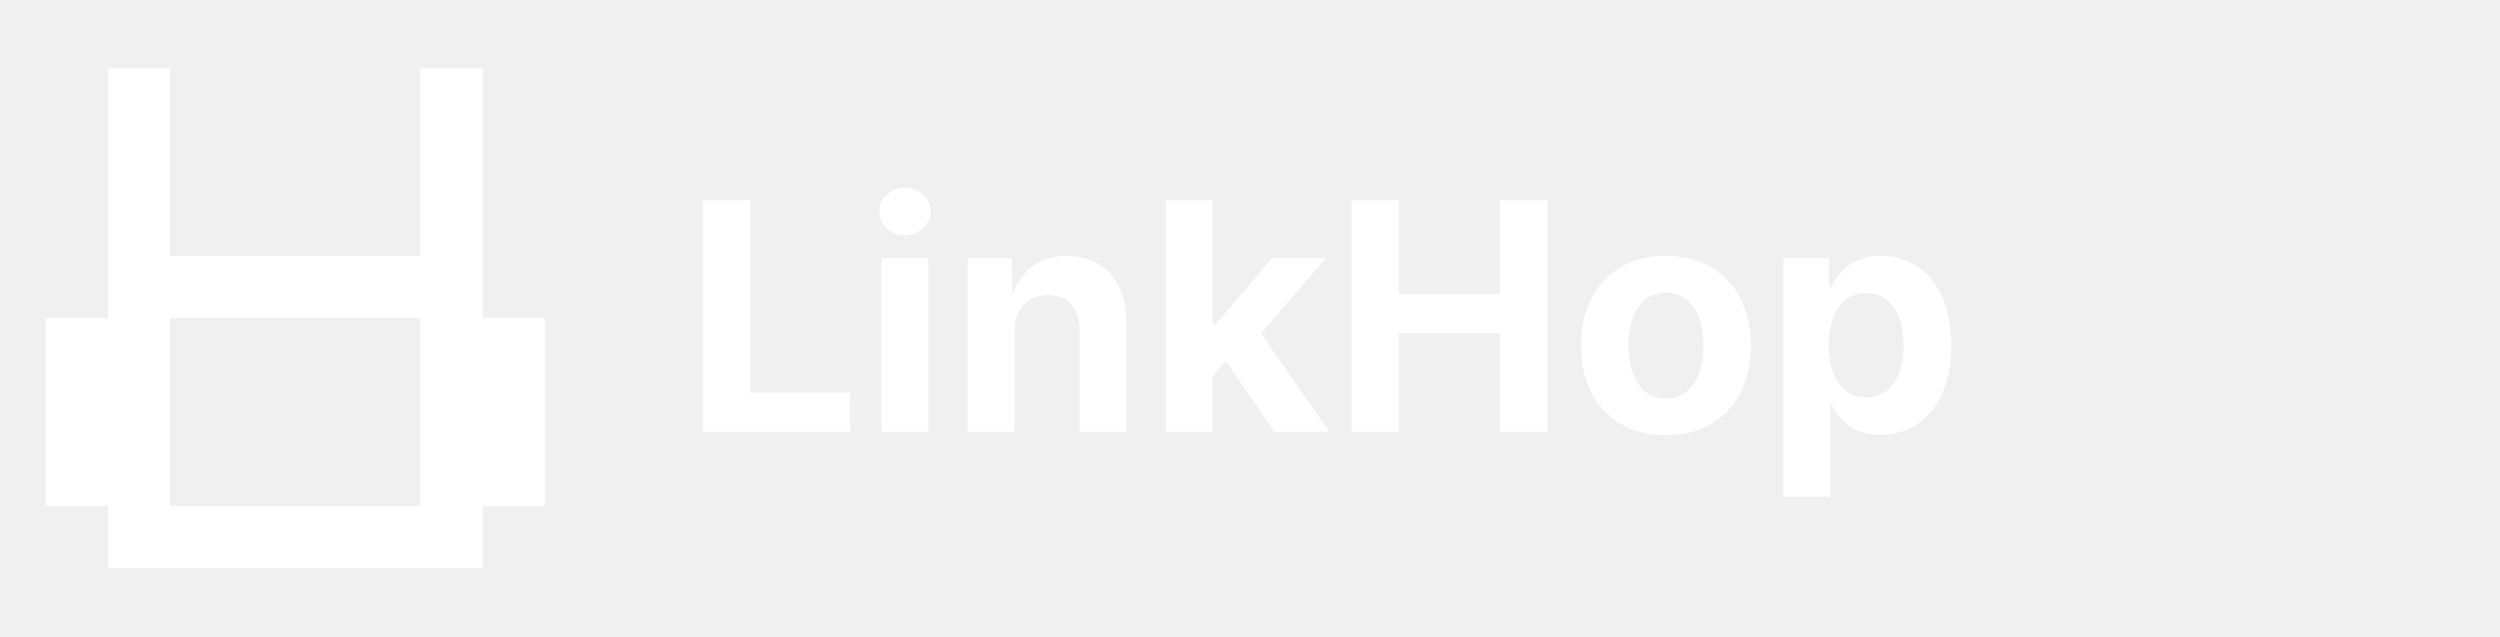
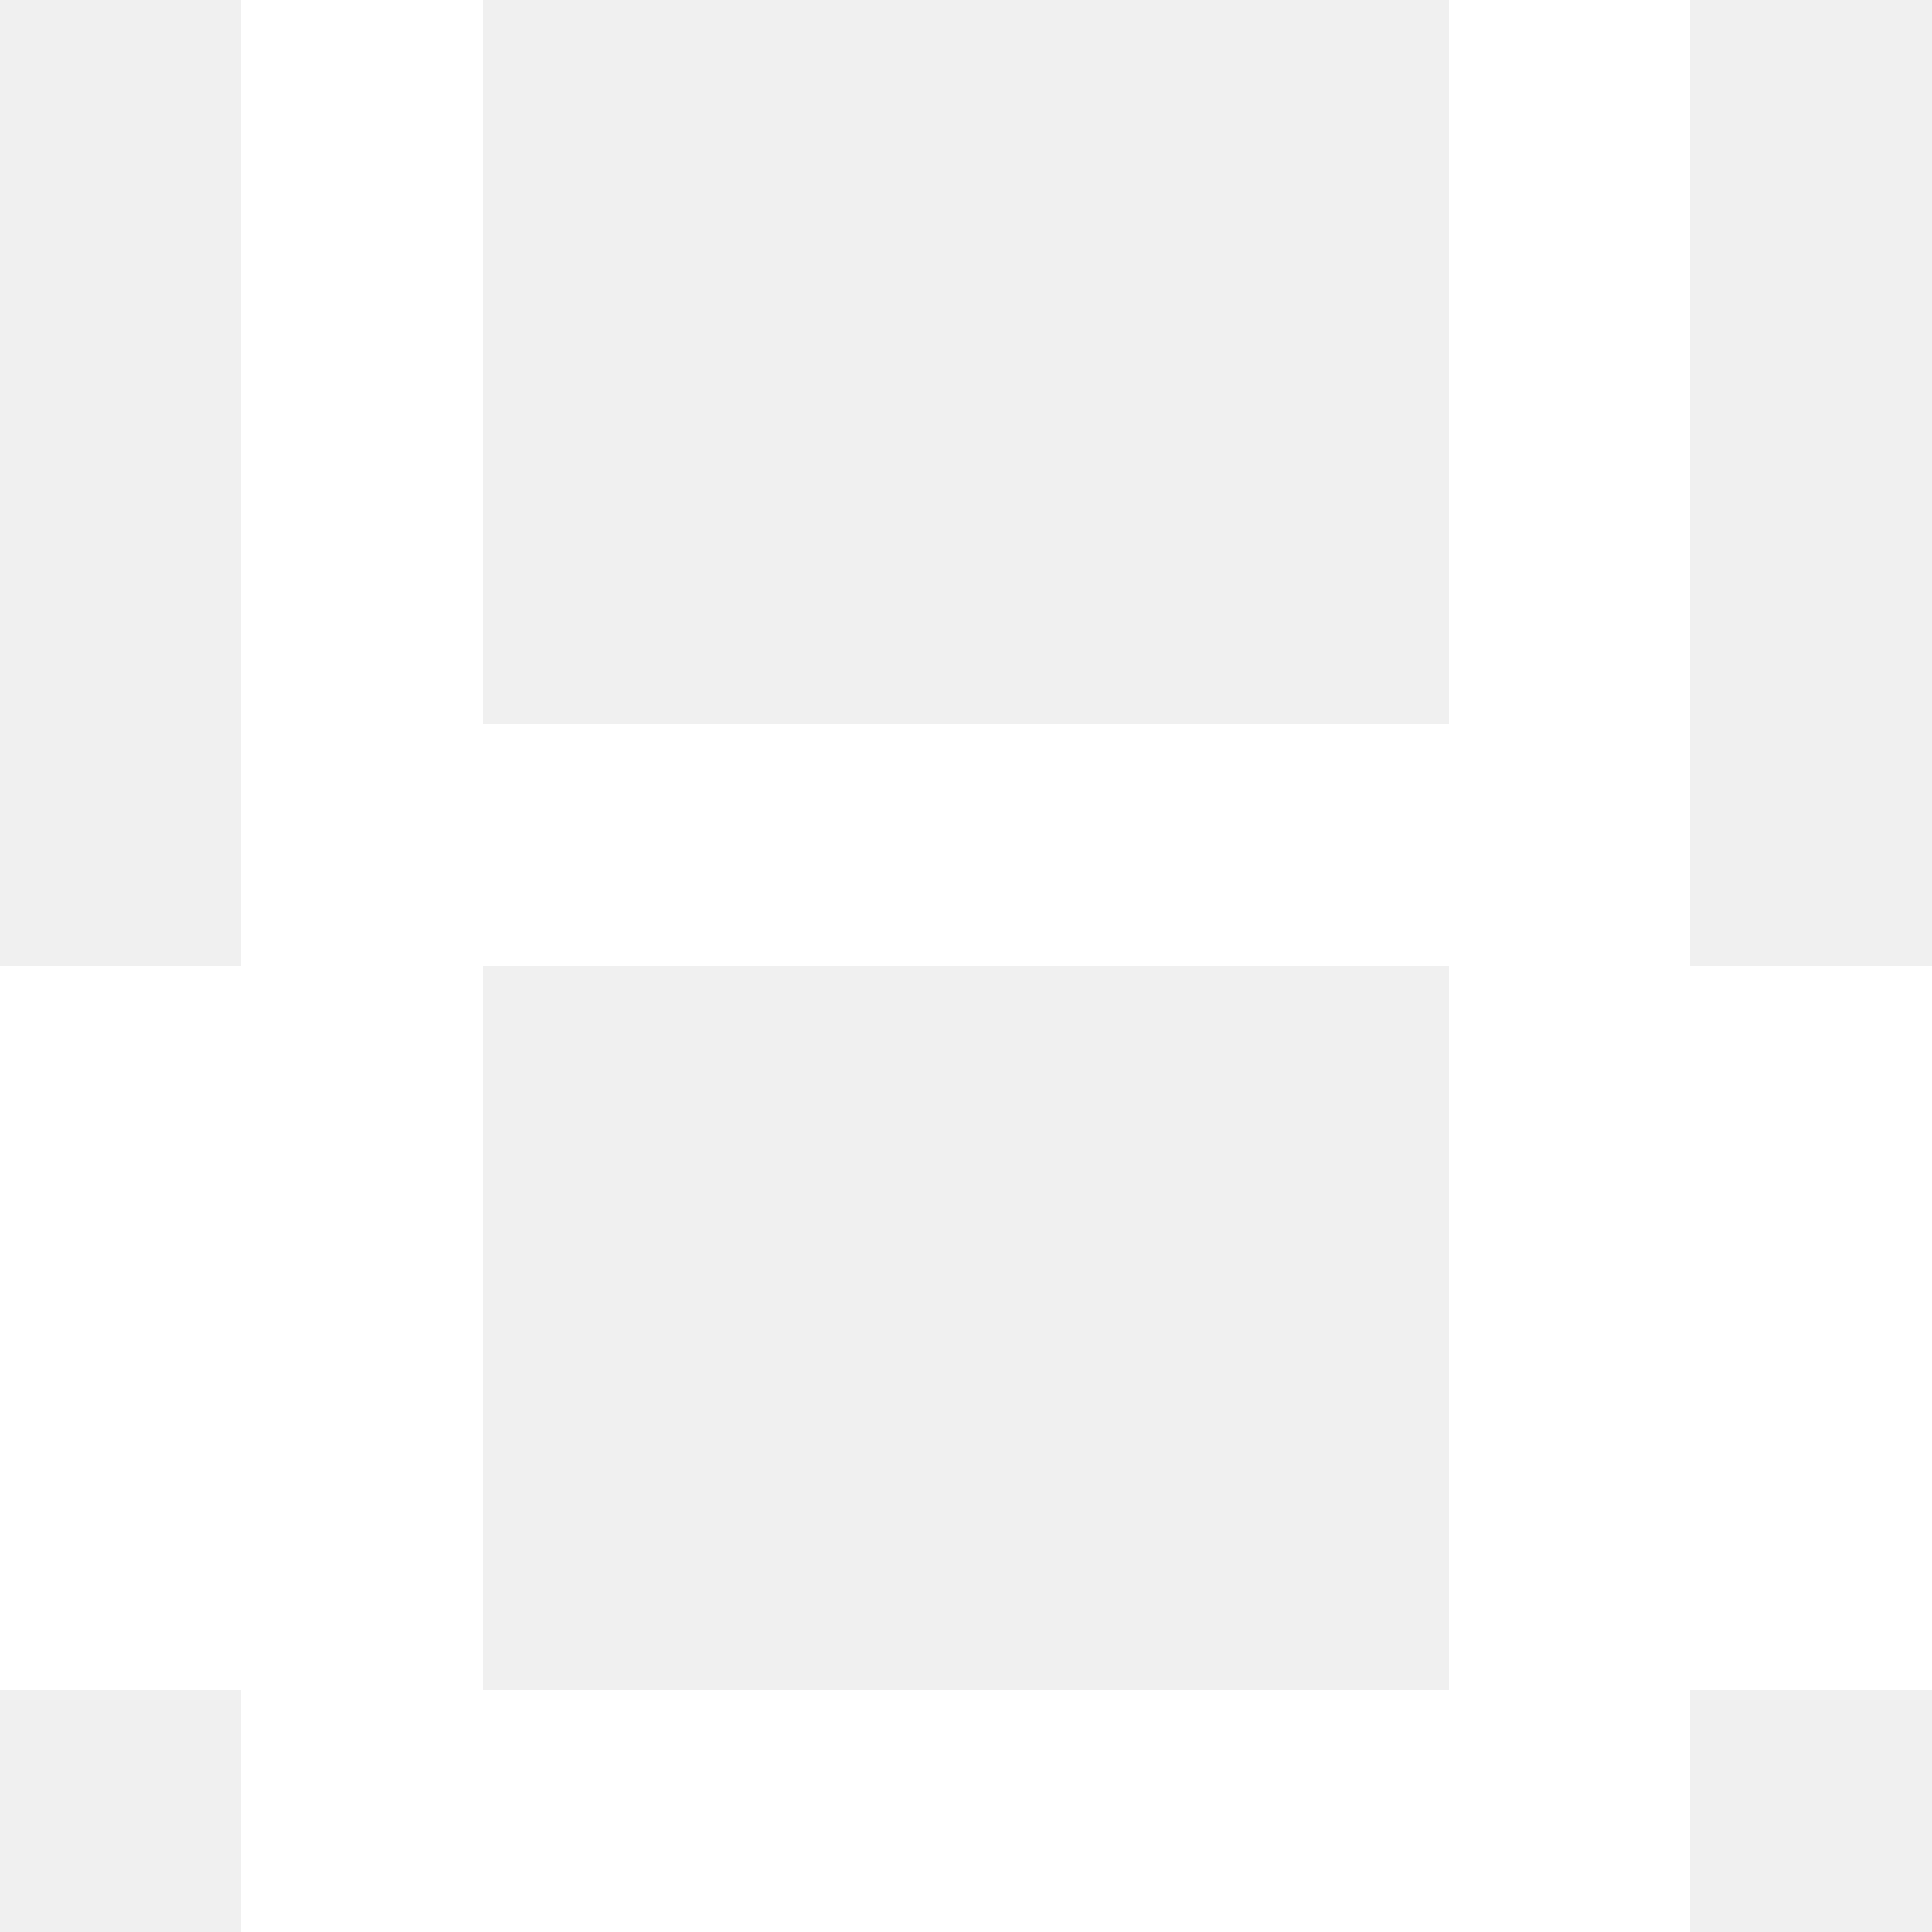
- <svg xmlns="http://www.w3.org/2000/svg" viewBox="0 0 220 56" width="220" height="56" role="img" aria-label="LinkHop">
-   <svg x="4" y="6" width="44" height="44" viewBox="0 0 32 32" shape-rendering="crispEdges">
-     <g fill="#fff">
-       <rect x="4" y="0" width="4" height="4" />
-       <rect x="24" y="0" width="4" height="4" />
-       <rect x="4" y="4" width="4" height="4" />
-       <rect x="24" y="4" width="4" height="4" />
-       <rect x="4" y="8" width="4" height="4" />
-       <rect x="24" y="8" width="4" height="4" />
-       <rect x="4" y="12" width="4" height="4" />
-       <rect x="8" y="12" width="4" height="4" />
-       <rect x="12" y="12" width="4" height="4" />
-       <rect x="16" y="12" width="4" height="4" />
-       <rect x="20" y="12" width="4" height="4" />
-       <rect x="24" y="12" width="4" height="4" />
-       <rect x="0" y="16" width="4" height="4" />
-       <rect x="4" y="16" width="4" height="4" />
-       <rect x="24" y="16" width="4" height="4" />
-       <rect x="28" y="16" width="4" height="4" />
-       <rect x="0" y="20" width="4" height="4" />
-       <rect x="4" y="20" width="4" height="4" />
-       <rect x="24" y="20" width="4" height="4" />
-       <rect x="28" y="20" width="4" height="4" />
-       <rect x="0" y="24" width="4" height="4" />
-       <rect x="4" y="24" width="4" height="4" />
-       <rect x="24" y="24" width="4" height="4" />
-       <rect x="28" y="24" width="4" height="4" />
-       <rect x="4" y="28" width="4" height="4" />
-       <rect x="8" y="28" width="4" height="4" />
-       <rect x="12" y="28" width="4" height="4" />
-       <rect x="16" y="28" width="4" height="4" />
-       <rect x="20" y="28" width="4" height="4" />
-       <rect x="24" y="28" width="4" height="4" />
-     </g>
-   </svg>
-   <text x="60" y="38" font-family="Inter, ui-sans-serif, system-ui, sans-serif" font-size="28" font-weight="700" fill="#fff">LinkHop</text>
+ <svg xmlns="http://www.w3.org/2000/svg" viewBox="0 0 32 32" shape-rendering="crispEdges">
+   <g fill="#fff">
+     <rect x="4" y="0" width="4" height="4" />
+     <rect x="24" y="0" width="4" height="4" />
+     <rect x="4" y="4" width="4" height="4" />
+     <rect x="24" y="4" width="4" height="4" />
+     <rect x="4" y="8" width="4" height="4" />
+     <rect x="24" y="8" width="4" height="4" />
+     <rect x="4" y="12" width="24" height="4" />
+     <rect x="0" y="16" width="8" height="4" />
+     <rect x="24" y="16" width="8" height="4" />
+     <rect x="0" y="20" width="8" height="4" />
+     <rect x="24" y="20" width="8" height="4" />
+     <rect x="0" y="24" width="8" height="4" />
+     <rect x="24" y="24" width="8" height="4" />
+     <rect x="4" y="28" width="24" height="4" />
+   </g>
</svg>
